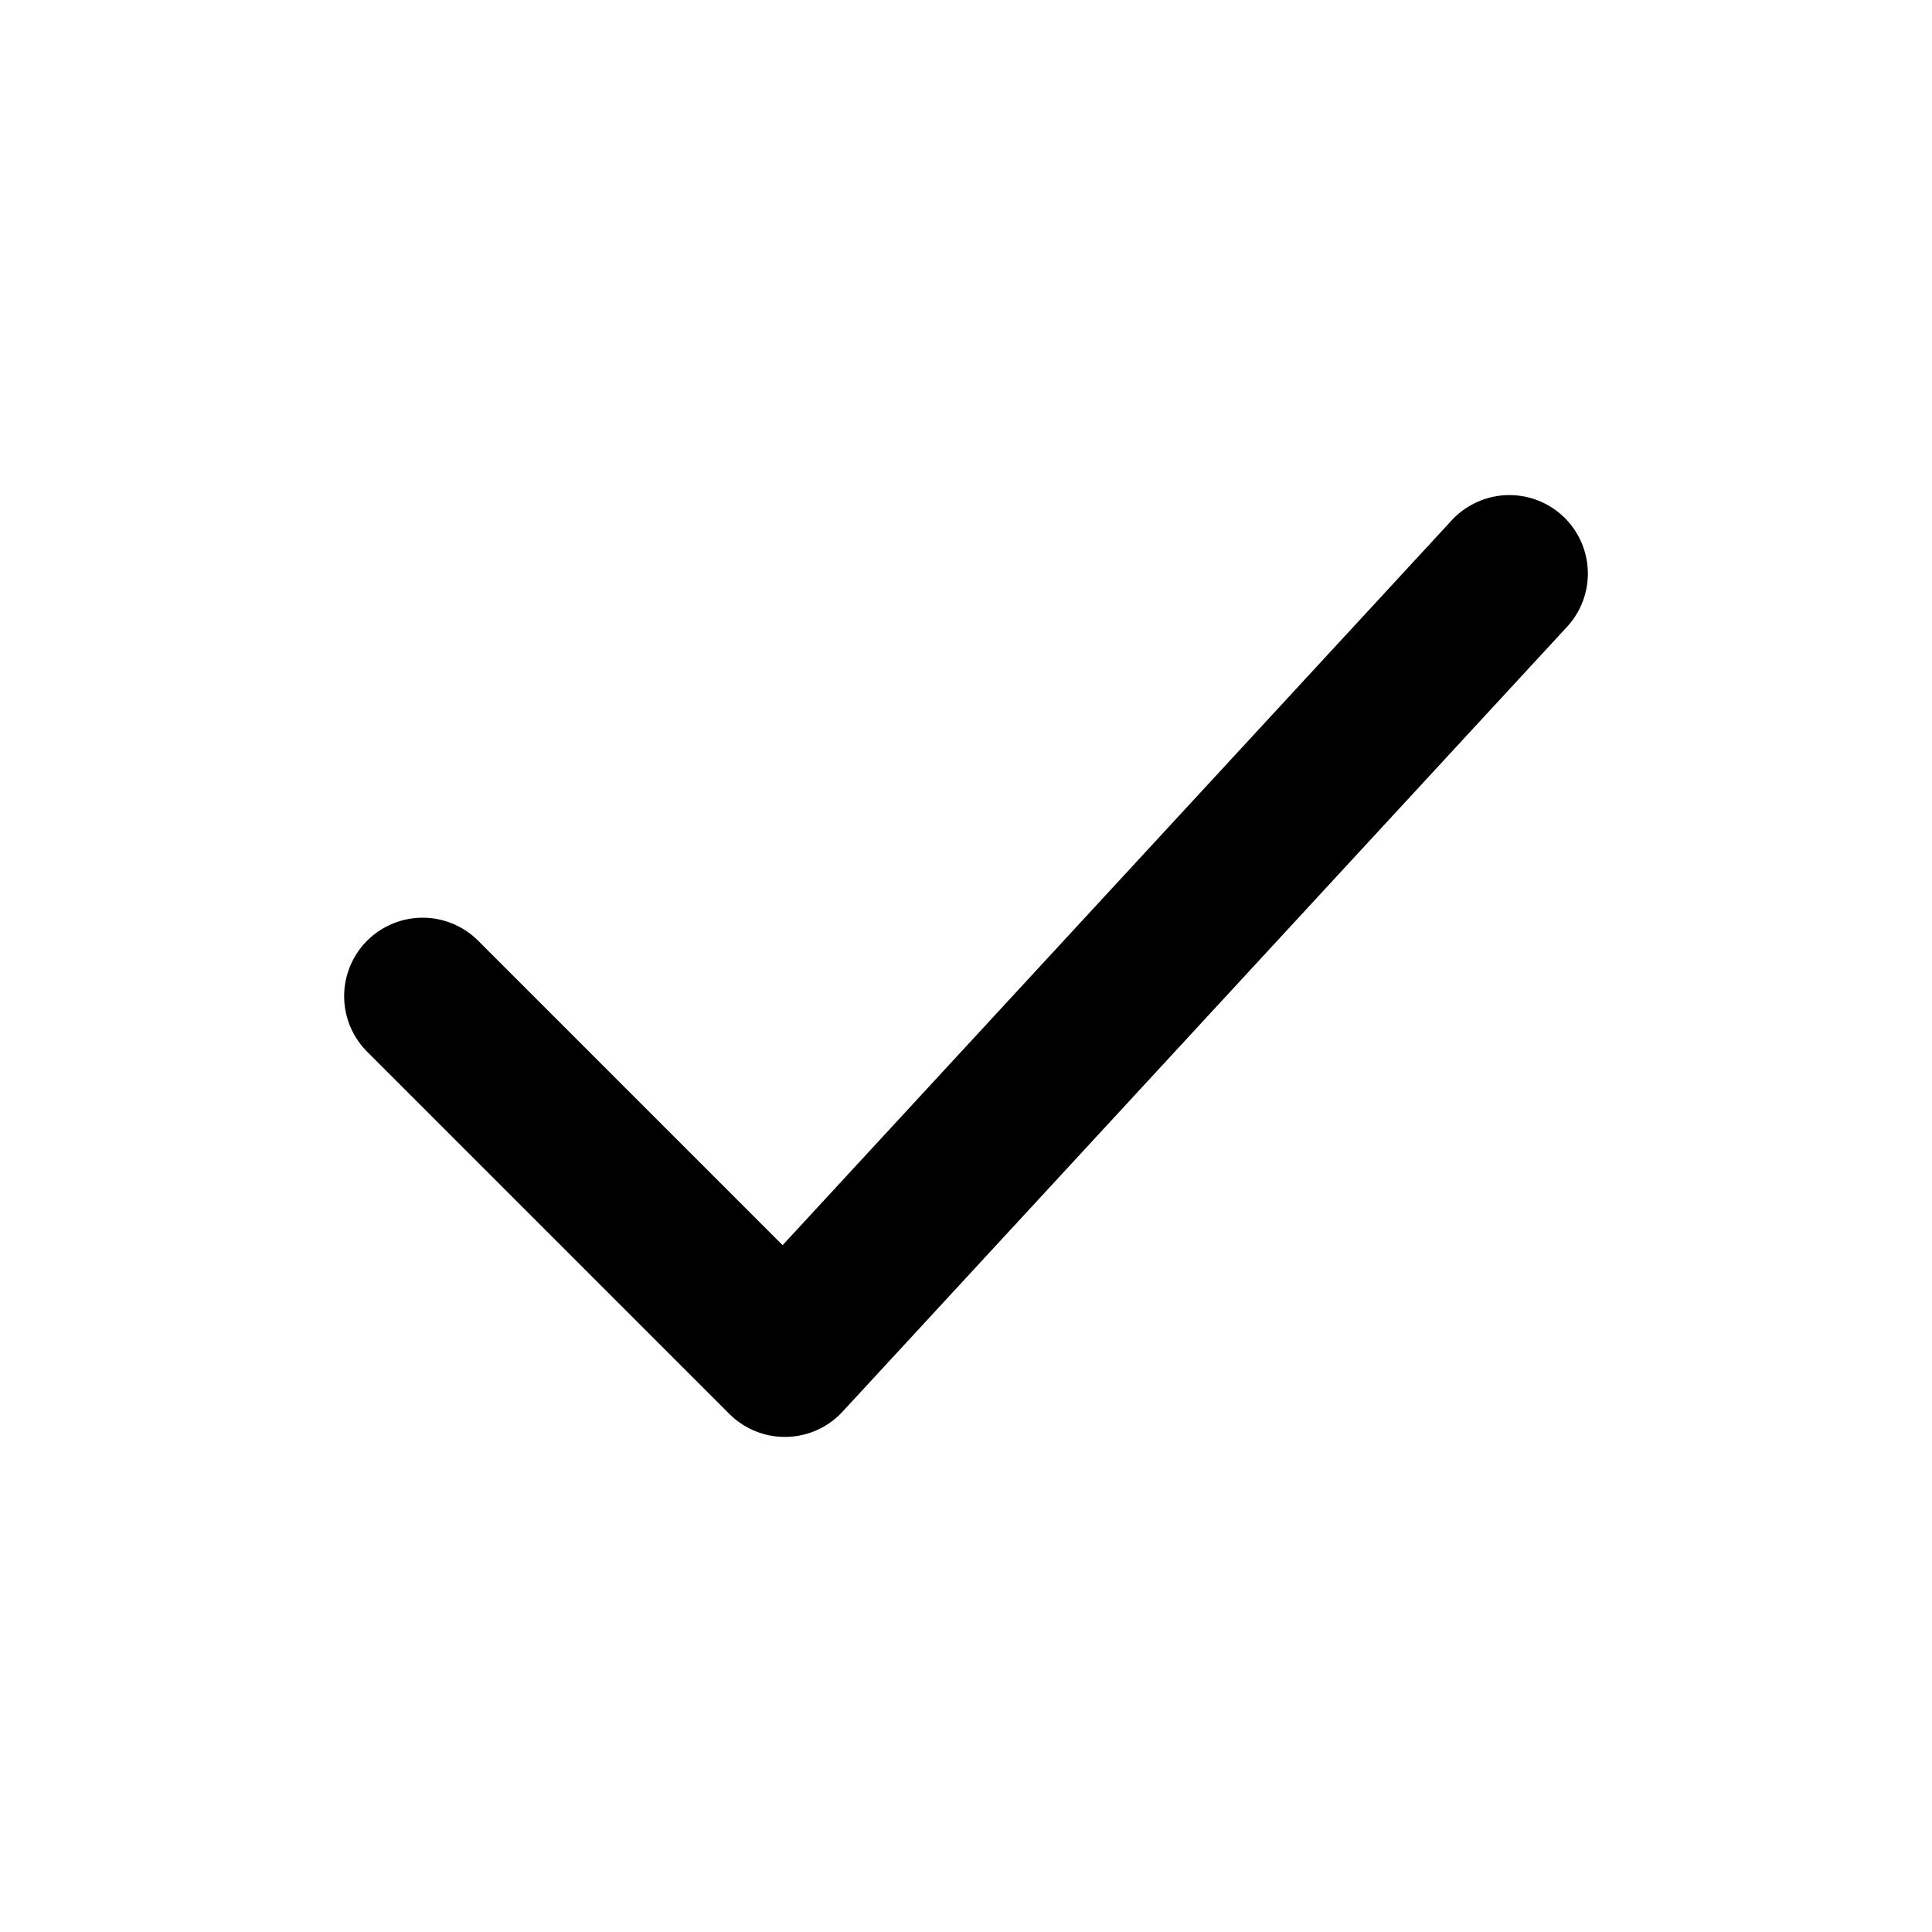
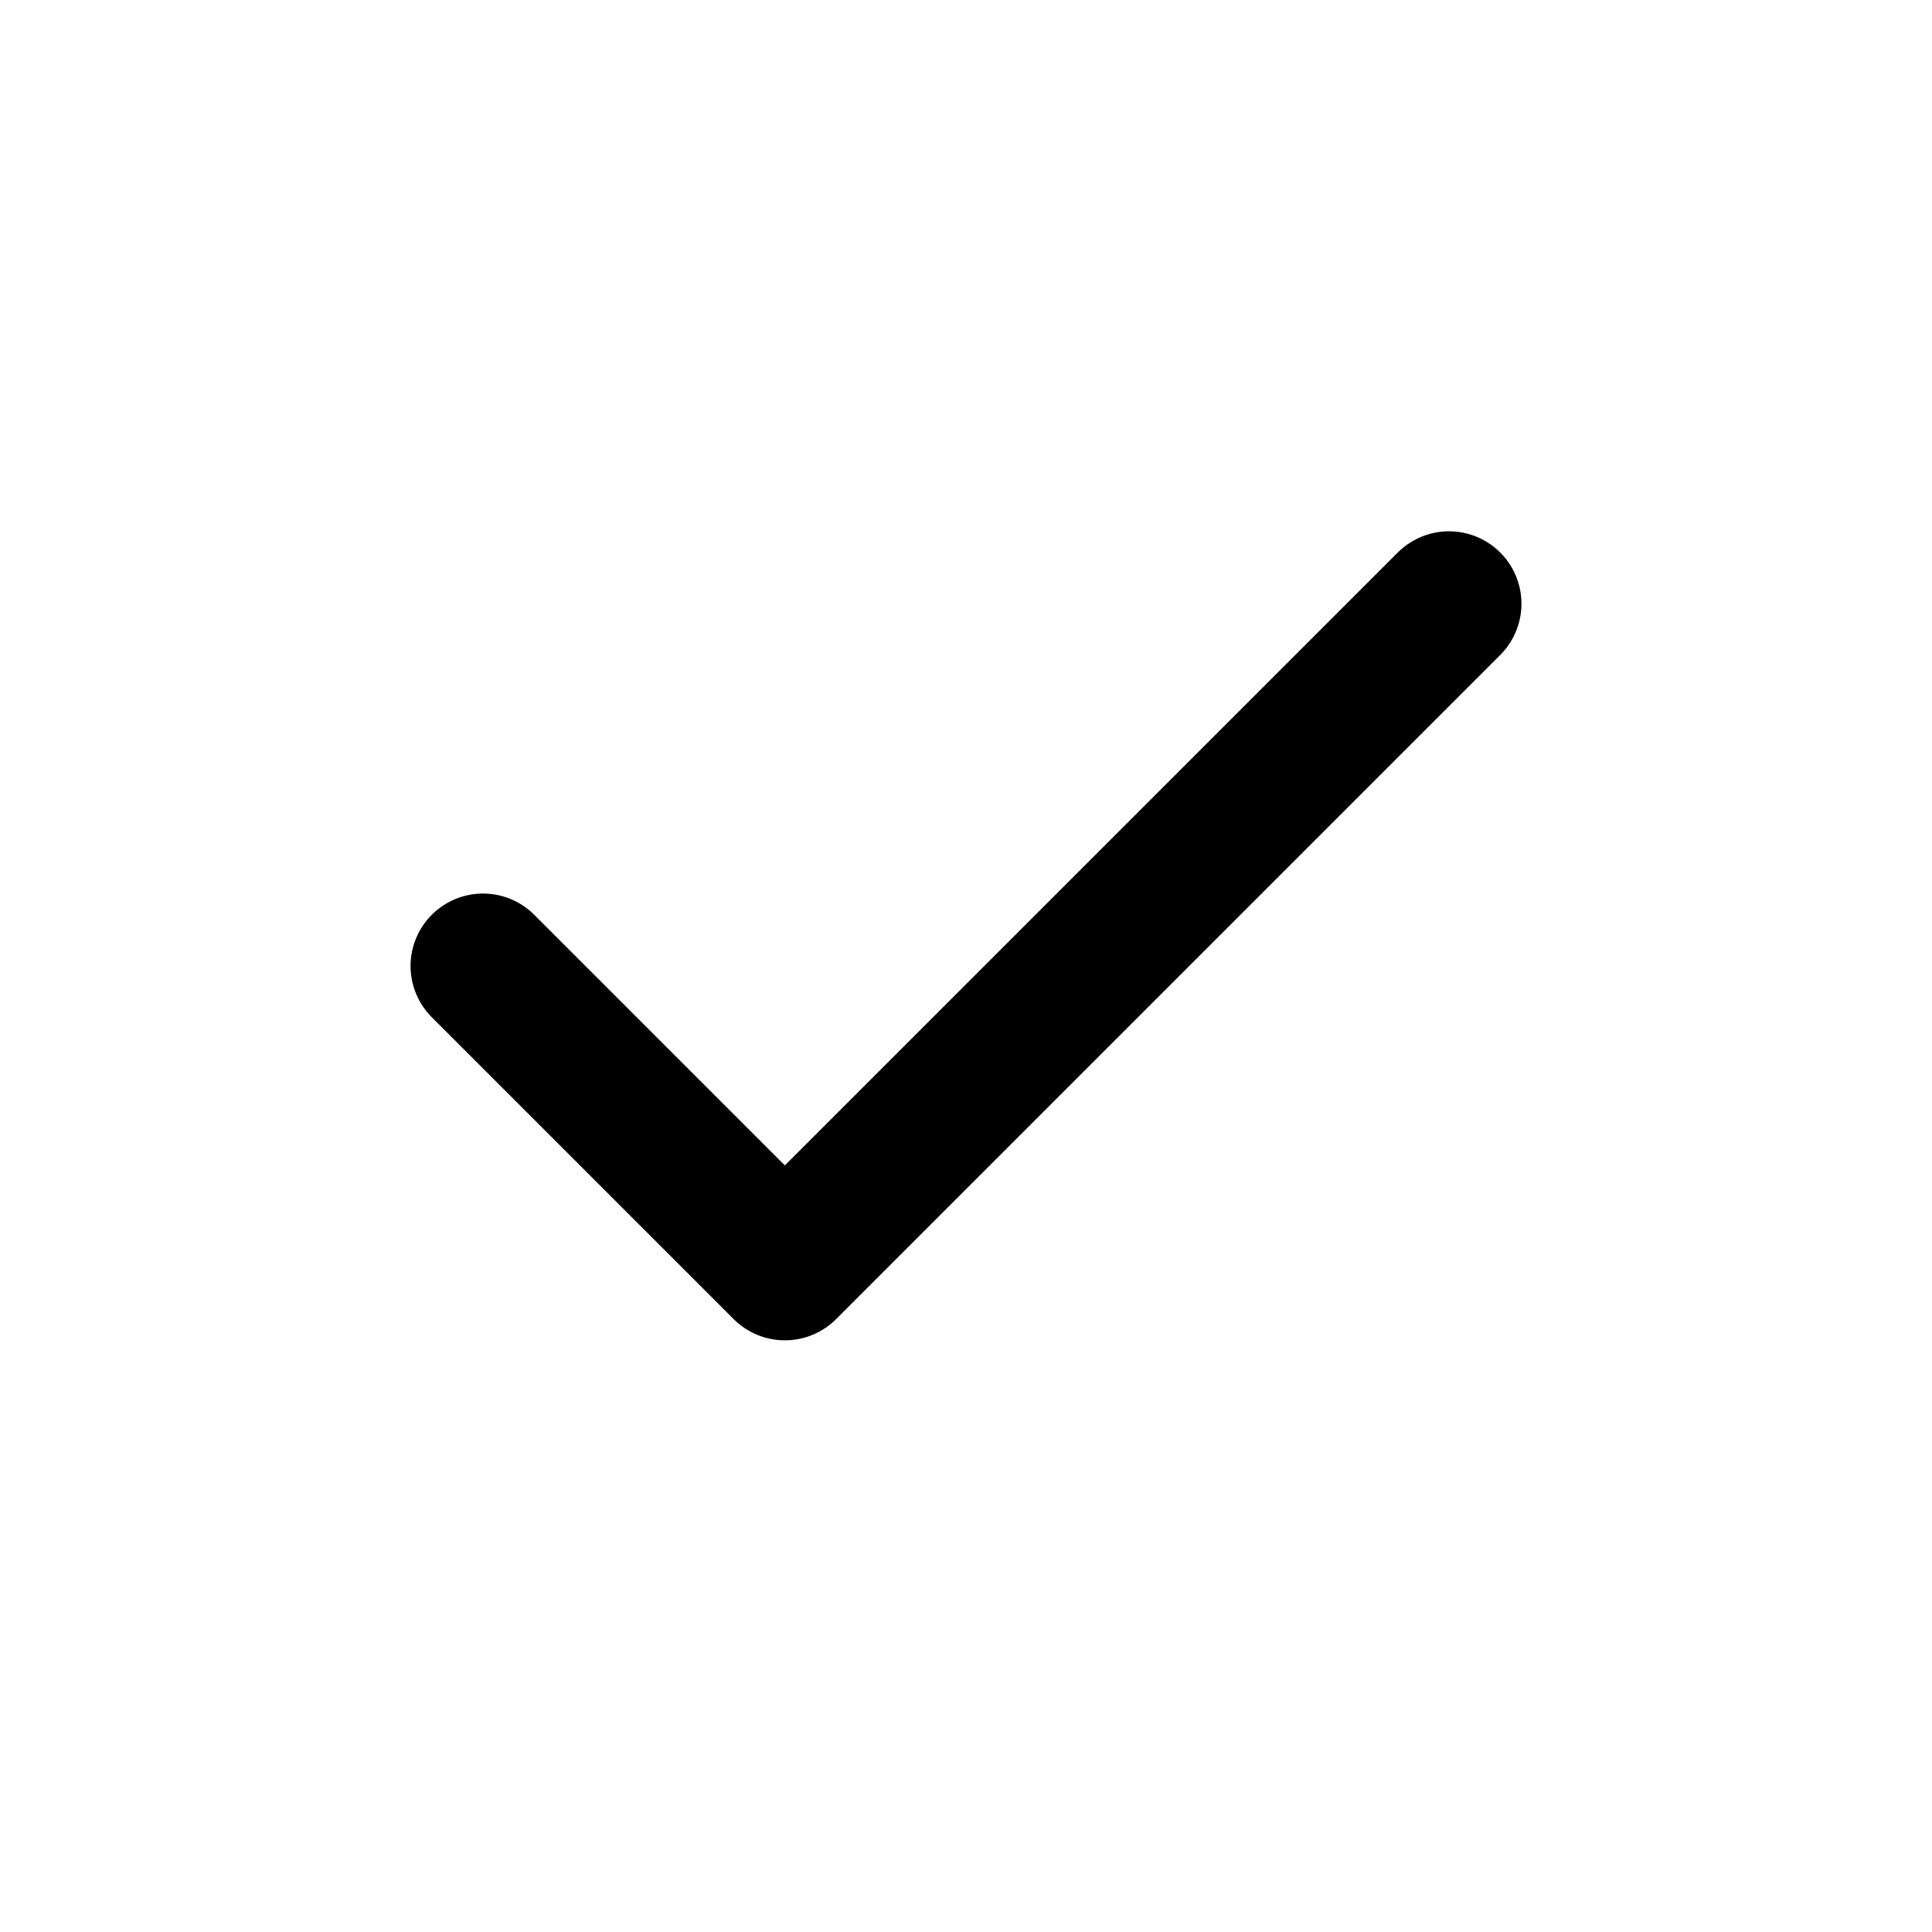
- <svg xmlns="http://www.w3.org/2000/svg" width="16" height="16" viewBox="0 0 16 16" fill="none" stroke="#000" stroke-width="1.3" stroke-linecap="round" stroke-linejoin="round">
-   <path d="M3.5 8.25l3 3 6-6.5" />
+ <svg xmlns="http://www.w3.org/2000/svg" viewBox="0 0 16 16" fill="none" stroke="#000" stroke-width="1.2" stroke-linecap="round" stroke-linejoin="round">
+   <path d="M 12 5 6.5 10.5 l -2.5 -2.5" />
</svg>
